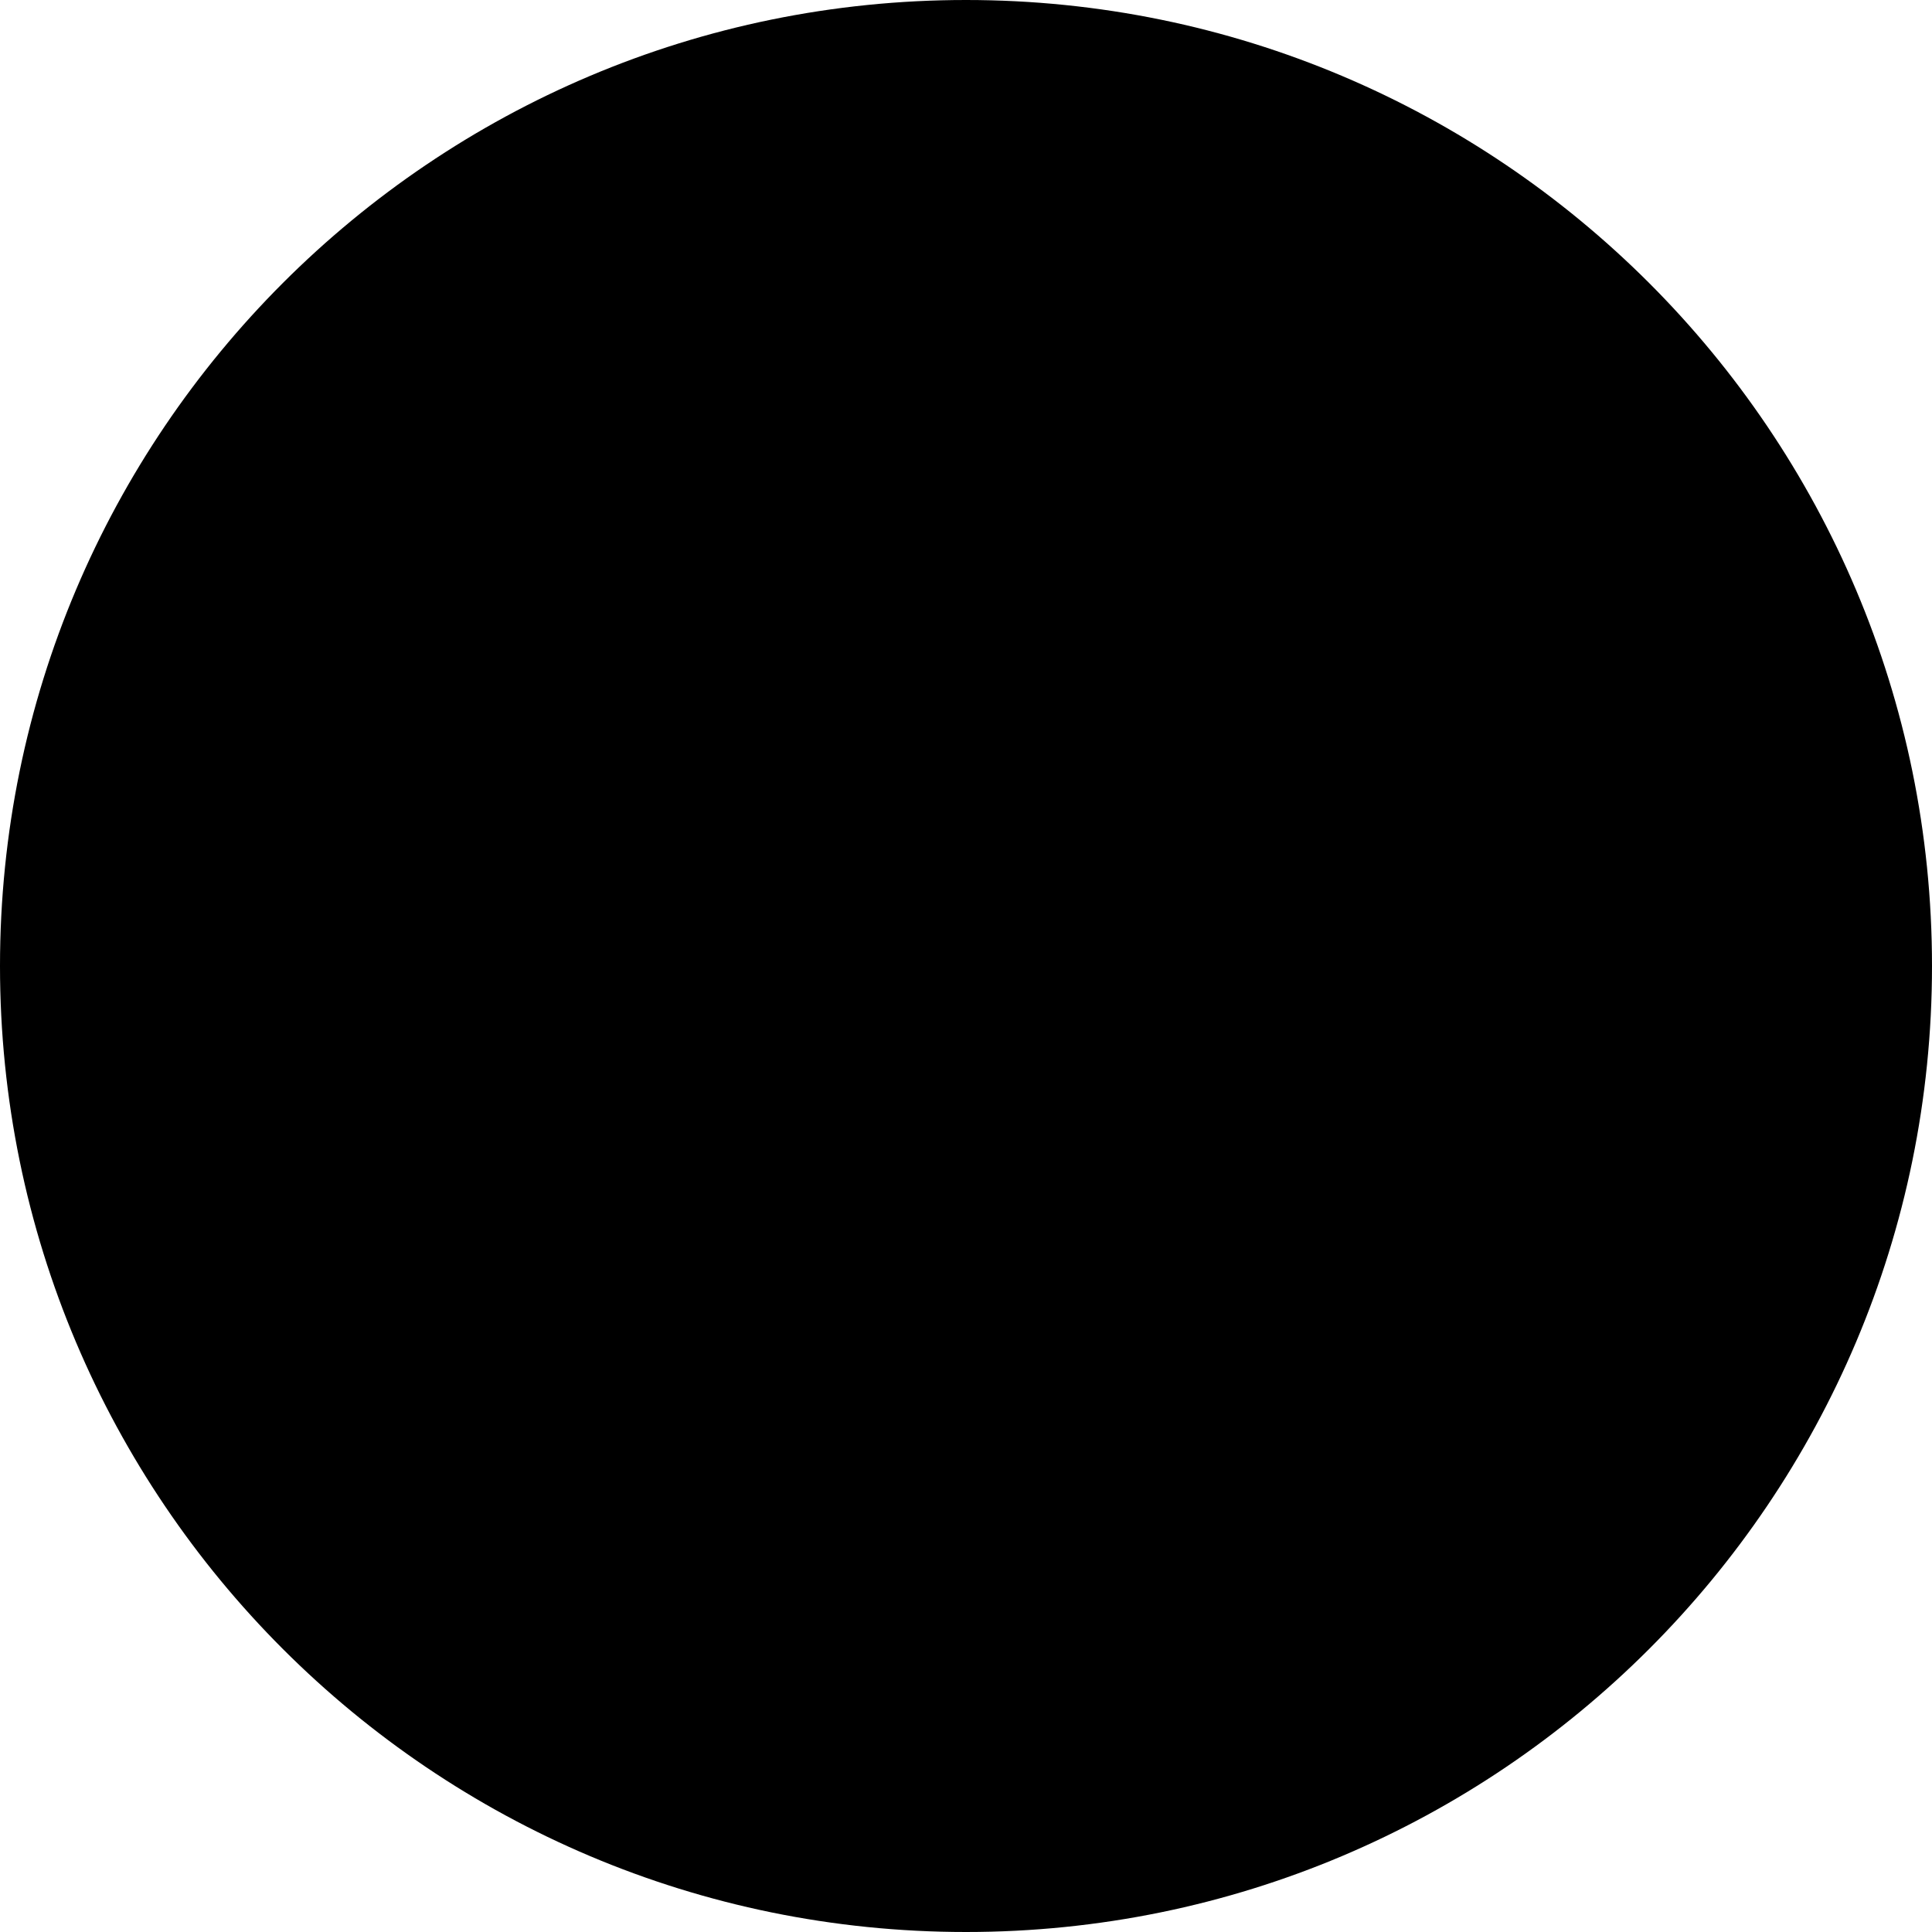
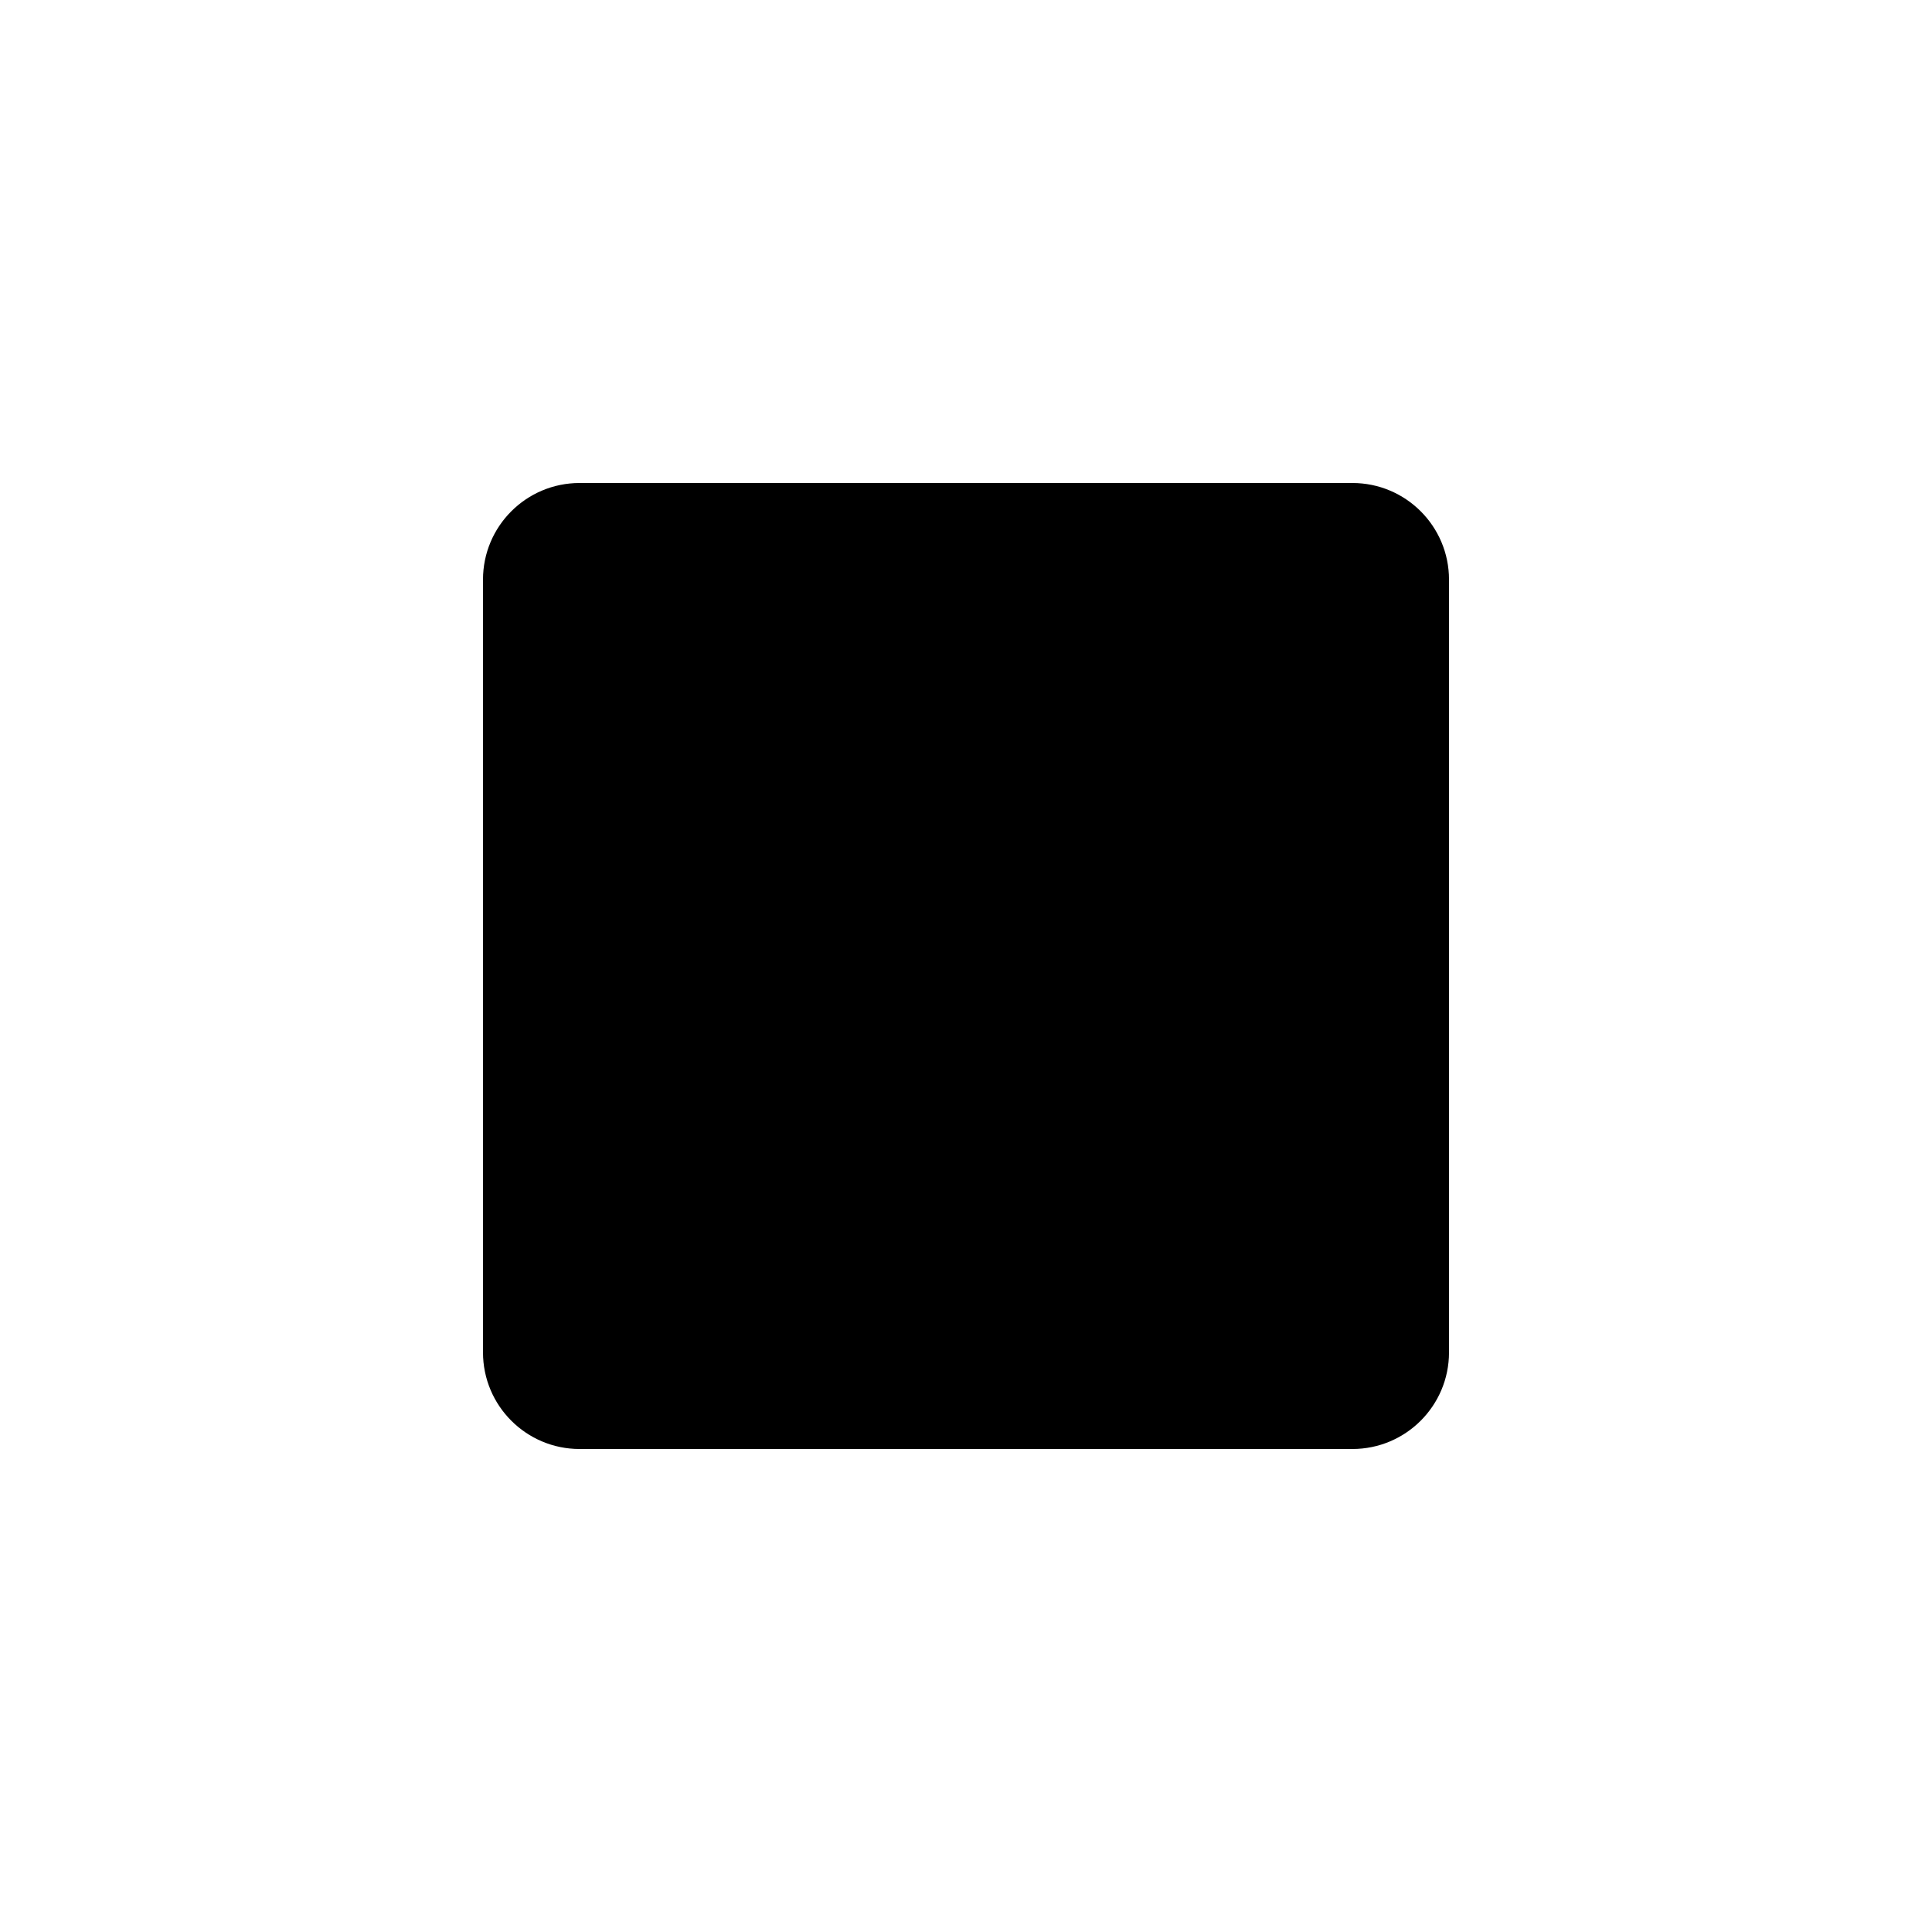
- <svg xmlns="http://www.w3.org/2000/svg" viewBox="0 0 100 100">
-   <circle cx="50" cy="50" r="50" fill="24px" />
-   <text x="50" y="50" text-anchor="middle" font-family="hey" font-size="undefined" fill="cursive">#fefefe</text>
+ <svg xmlns="http://www.w3.org/2000/svg" viewBox="0 0 200 200">
+   <rect x="50" y="50" width="100" height="100" rx="10" ry="10" fill="cCShape" />
+   <text x="100" y="110" text-anchor="middle" font-family="cursive" font-size="24px" fill="cCText">hello</text>
</svg>
